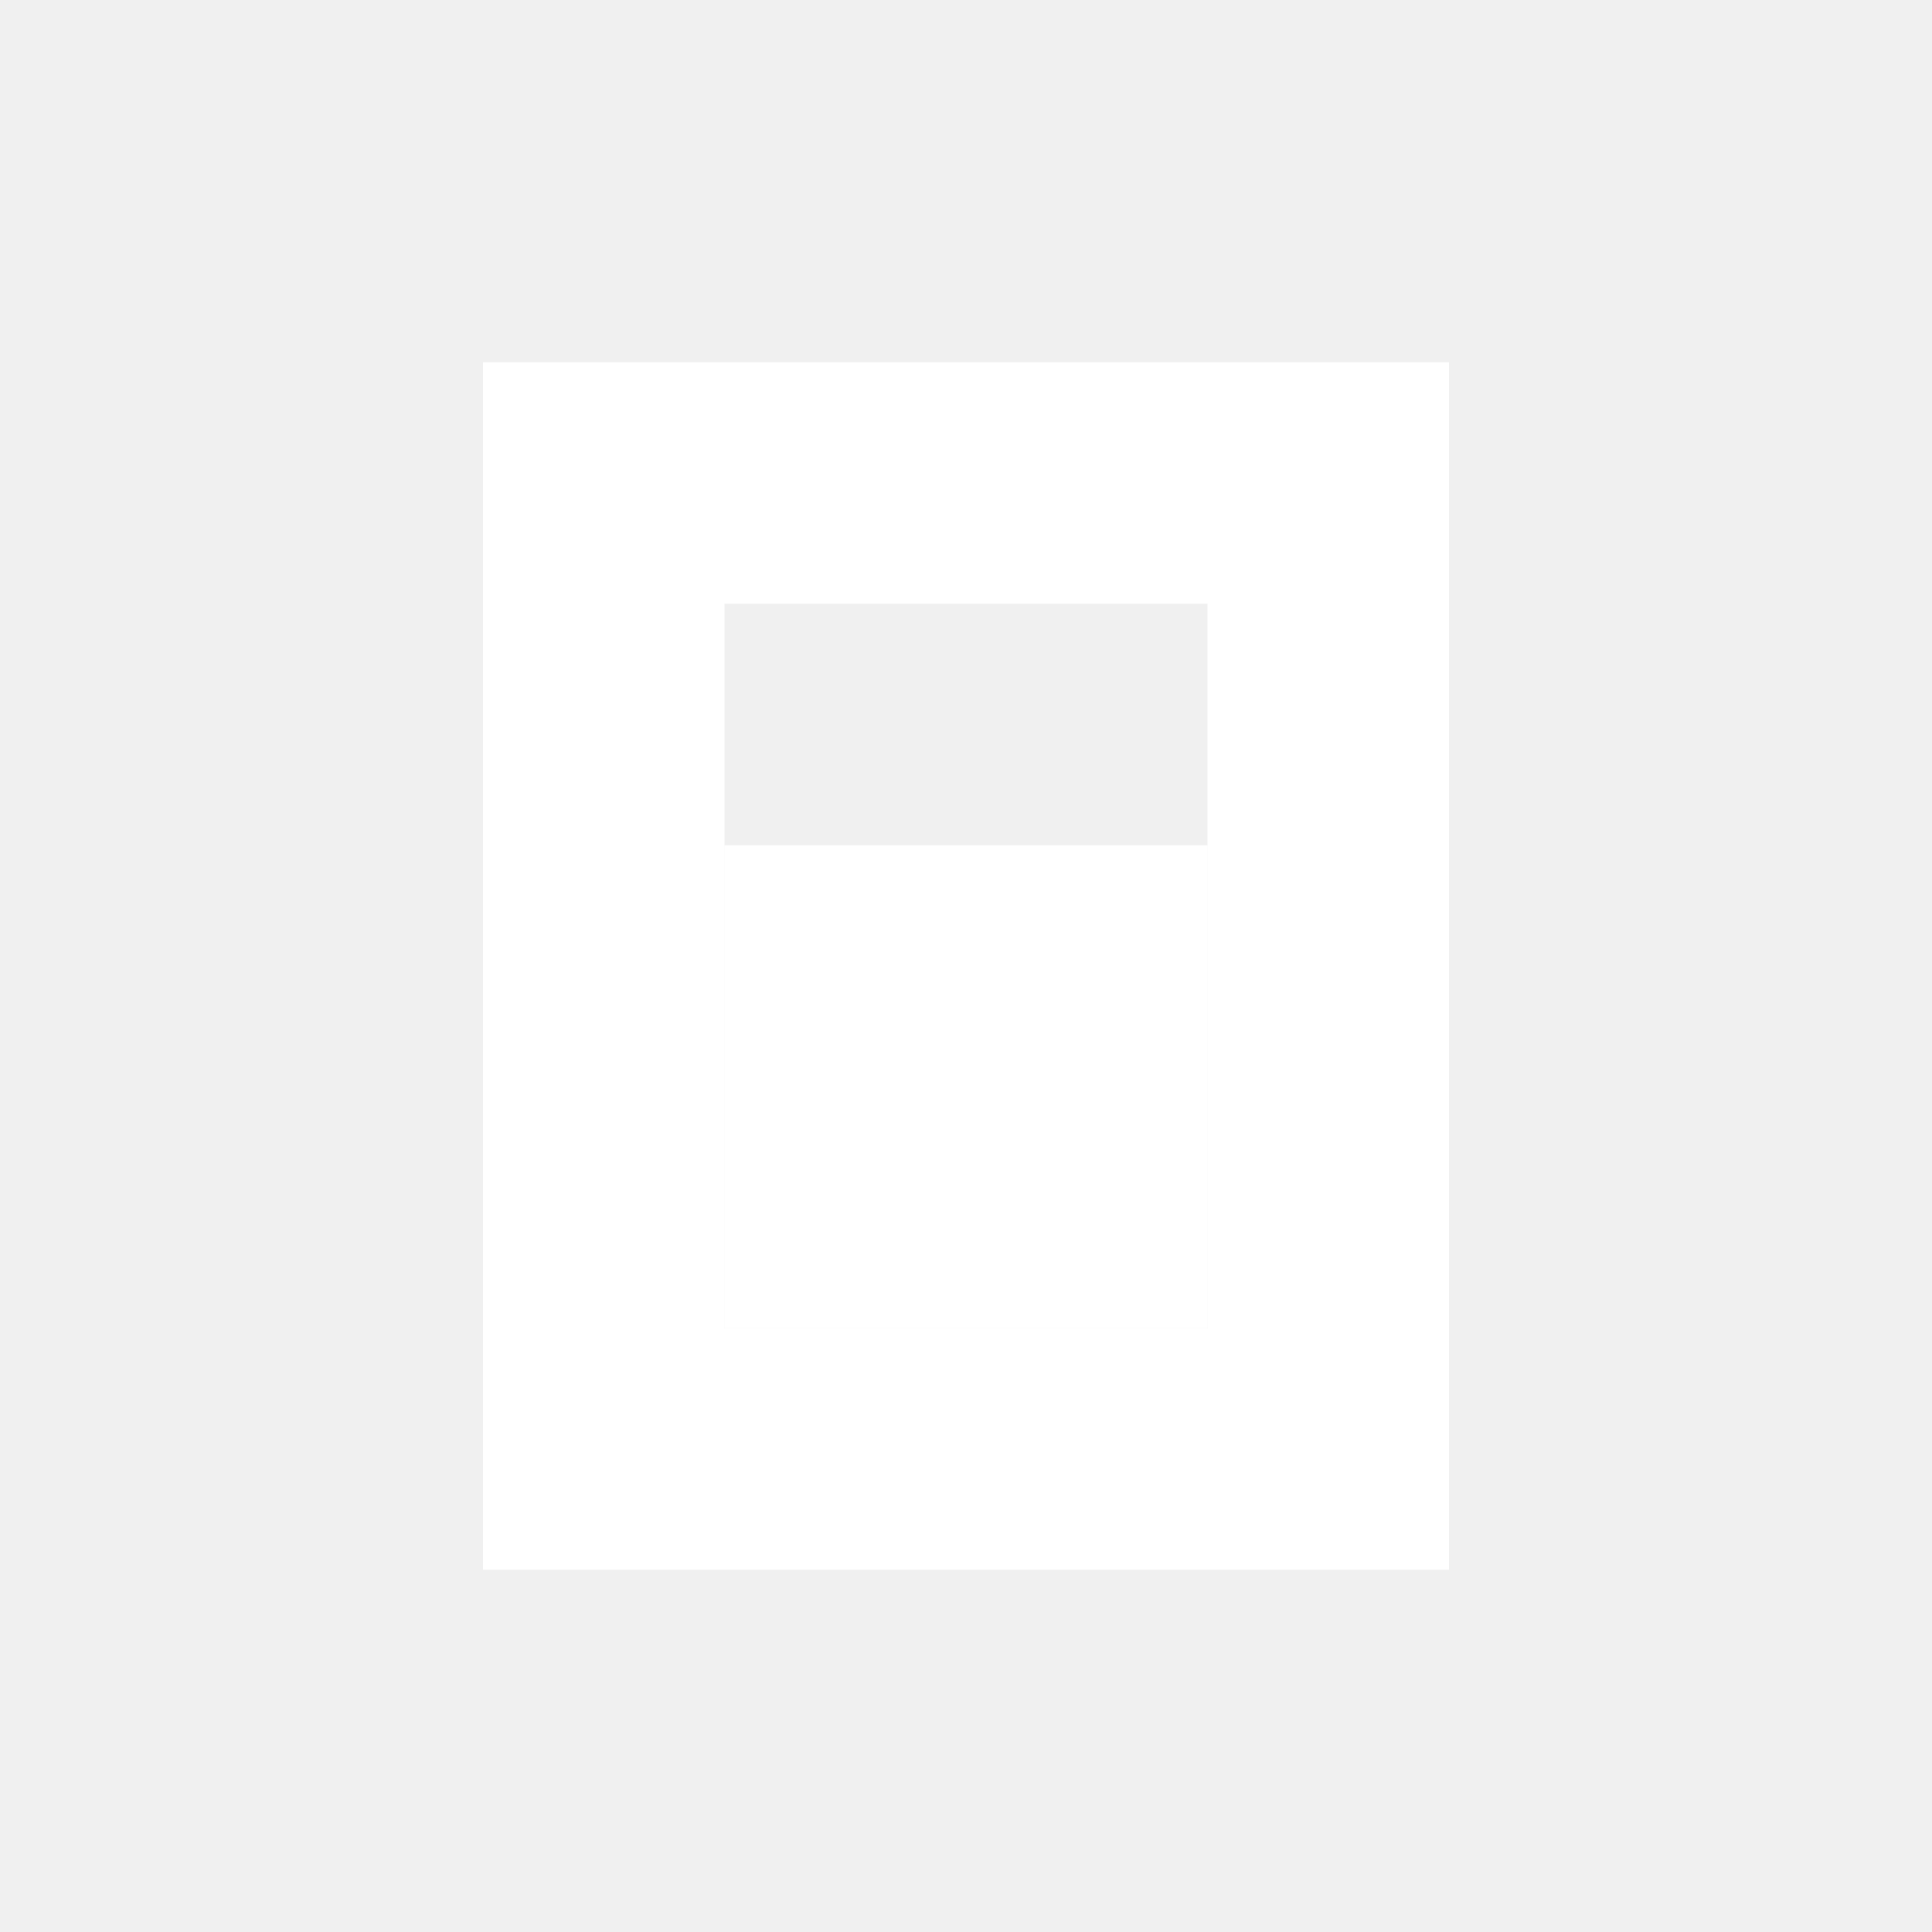
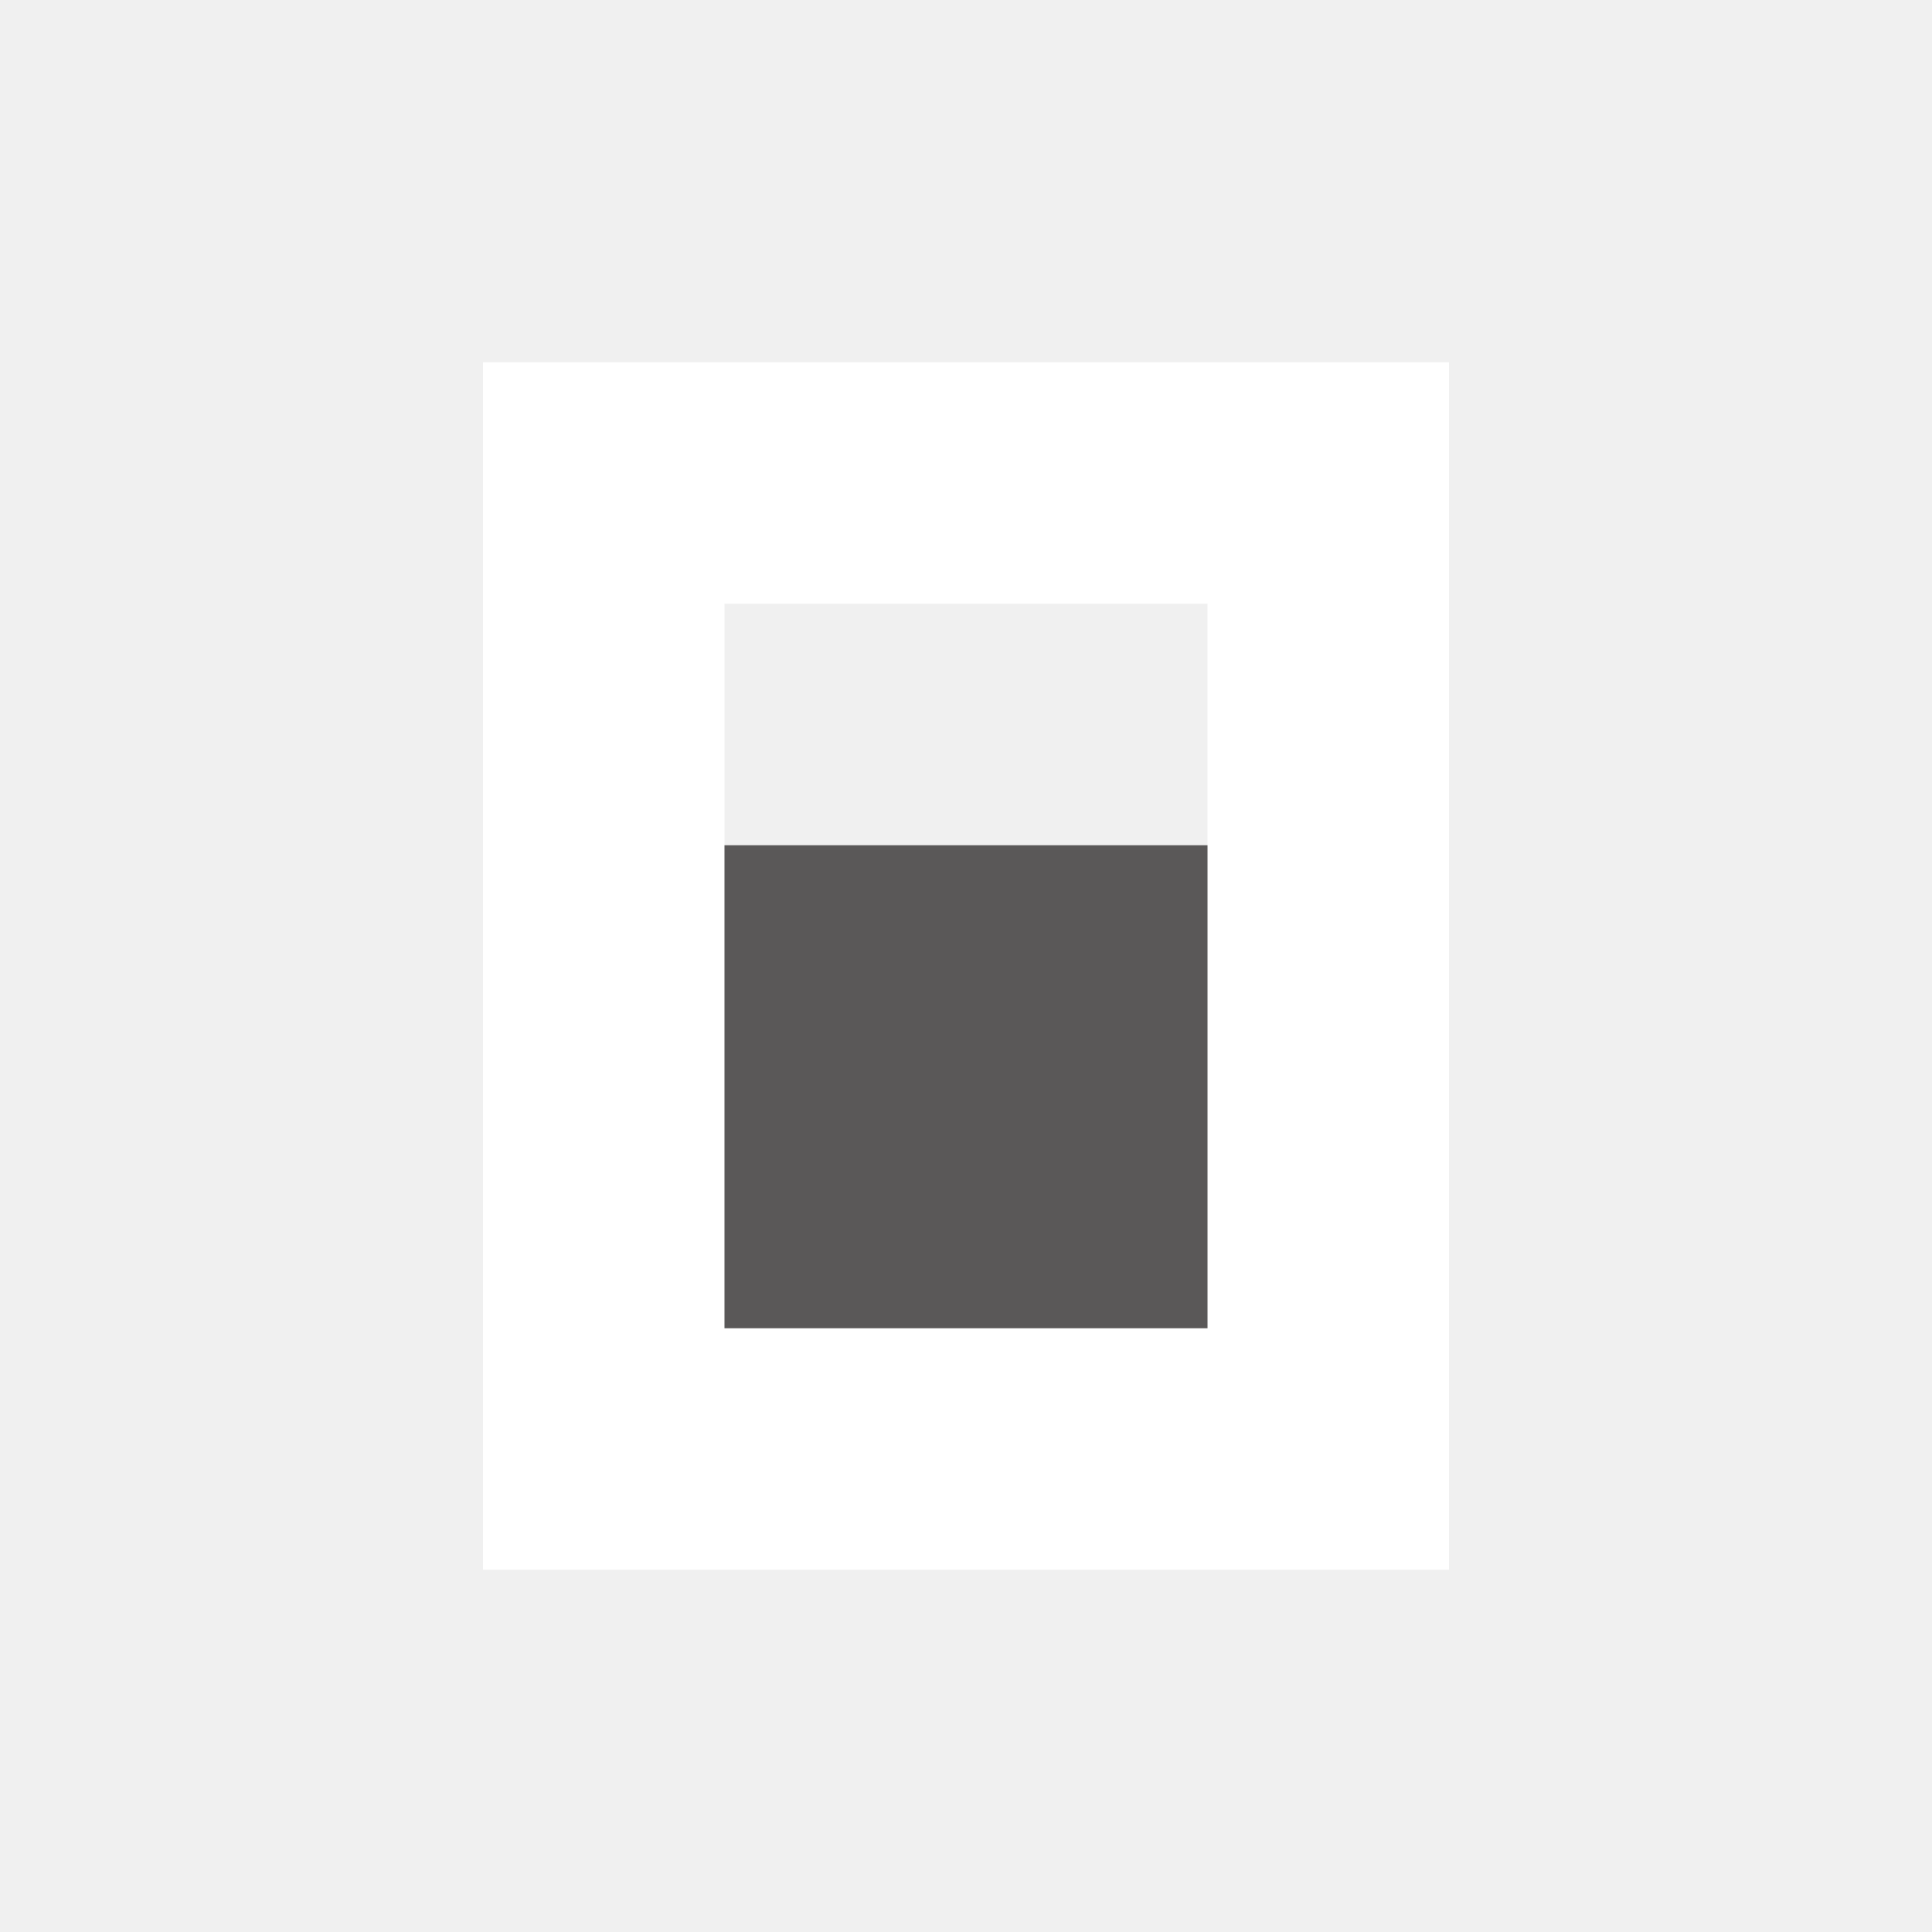
<svg xmlns="http://www.w3.org/2000/svg" viewBox="0 0 512 512">
  <path fill-rule="evenodd" clip-rule="evenodd" d="M384 416H128V96H384V416ZM320 160H192V352H320V160Z" fill="#ffffff" />
-   <path d="M320 224V352H192V224H320Z" fill="#ffffff" />
+   <path d="M320 224V352H192V224H320Z" fill="#5A5858" />
</svg>
